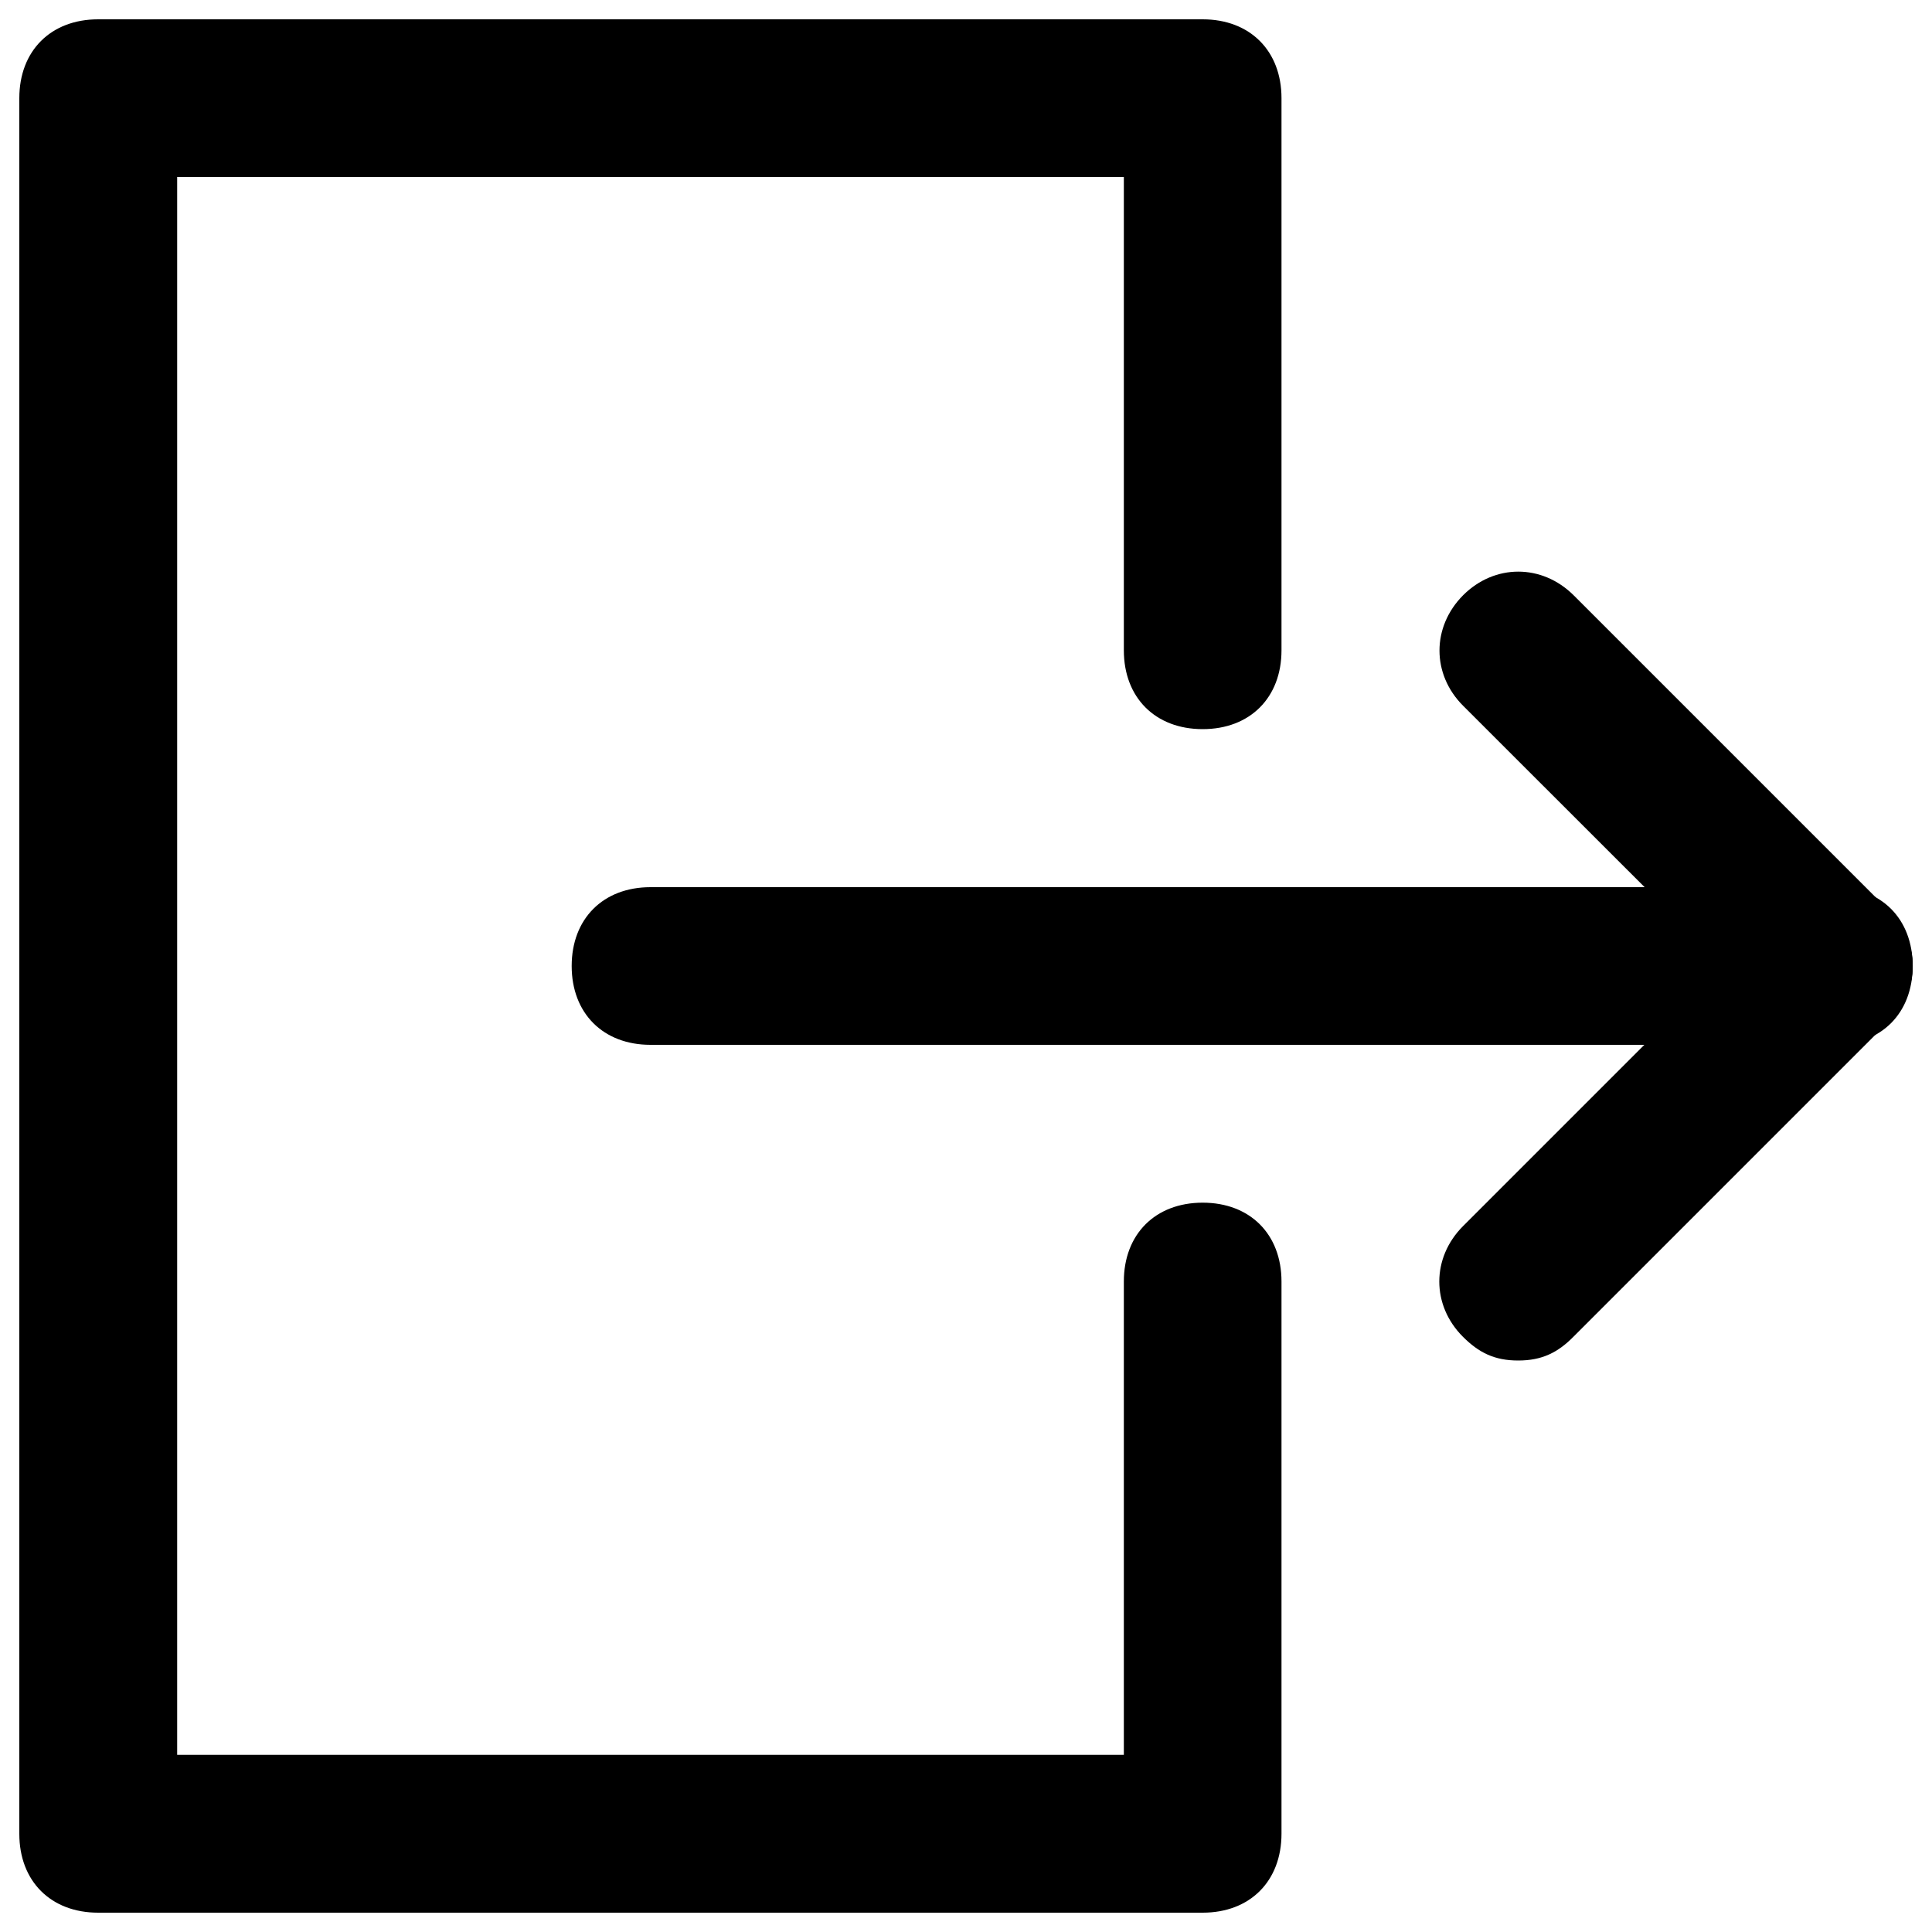
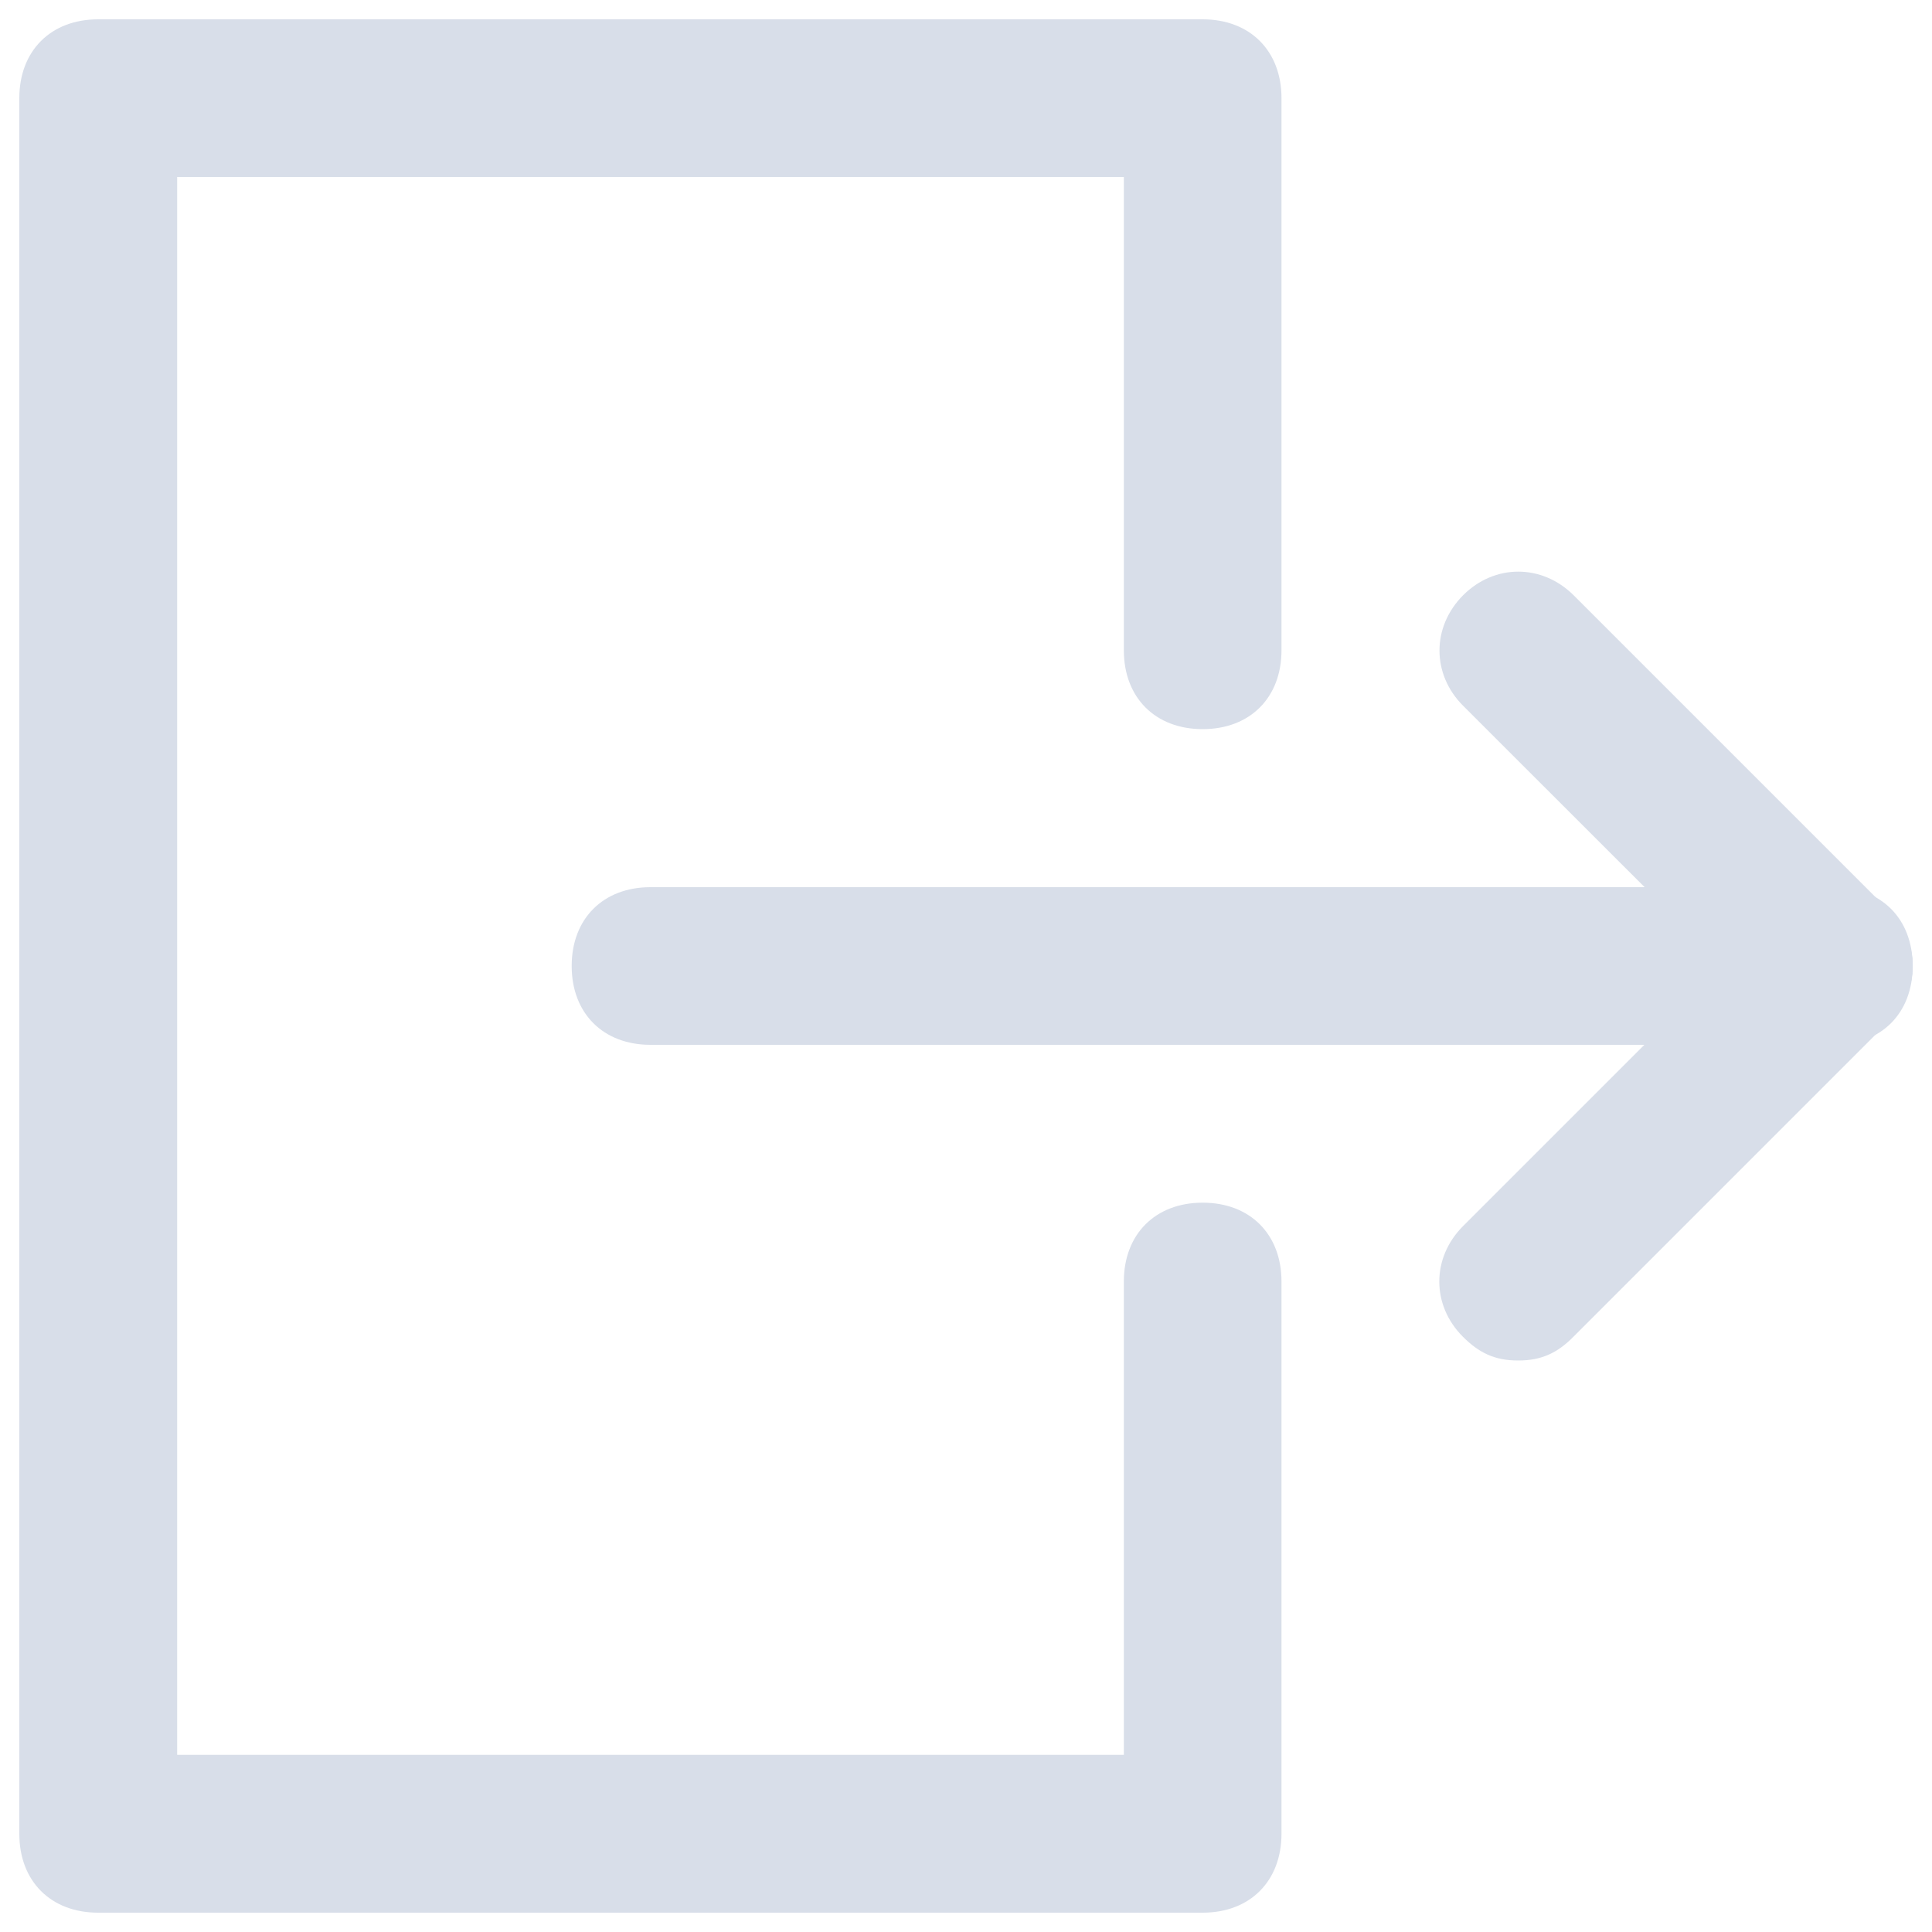
<svg xmlns="http://www.w3.org/2000/svg" version="1.1" x="0px" y="0px" viewBox="0 0 1000 1000" enable-background="new 0 0 1000 1000" xml:space="preserve">
  <g>
-     <path d="M622.5,990H50.8C26.3,990,10,973.7,10,949.2V50.8C10,26.3,26.3,10,50.8,10h571.7c24.5,0,40.8,16.3,40.8,40.8v285.8c0,24.5-16.3,40.8-40.8,40.8s-40.8-16.3-40.8-40.8v-245h-490v816.7h490v-245c0-24.5,16.3-40.8,40.8-40.8s40.8,16.3,40.8,40.8v285.8C663.3,973.7,647,990,622.5,990z" />
-     <path d="M949.2,540.8H336.7c-24.5,0-40.8-16.3-40.8-40.8c0-24.5,16.3-40.8,40.8-40.8h612.5c24.5,0,40.8,16.3,40.8,40.8C990,524.5,973.7,540.8,949.2,540.8z" />
-     <path d="M949.2,540.8c-12.3,0-20.4-4.1-28.6-12.3L757.3,365.3c-16.3-16.3-16.3-40.8,0-57.2c16.3-16.3,40.8-16.3,57.2,0l163.3,163.3c16.3,16.3,16.3,40.8,0,57.2C969.6,536.8,961.4,540.8,949.2,540.8z" />
-     <path d="M785.8,704.2c-12.3,0-20.4-4.1-28.6-12.3c-16.3-16.3-16.3-40.8,0-57.2l163.3-163.3c16.3-16.3,40.8-16.3,57.2,0c16.3,16.3,16.3,40.8,0,57.2L814.4,691.9C806.3,700.1,798.1,704.2,785.8,704.2z" />
+     <path fill="#d8dee9" d="M622.5,990H50.8C26.3,990,10,973.7,10,949.2V50.8C10,26.3,26.3,10,50.8,10h571.7c24.5,0,40.8,16.3,40.8,40.8v285.8c0,24.5-16.3,40.8-40.8,40.8s-40.8-16.3-40.8-40.8v-245h-490v816.7h490v-245c0-24.5,16.3-40.8,40.8-40.8s40.8,16.3,40.8,40.8v285.8C663.3,973.7,647,990,622.5,990z" />
+     <path fill="#d8dee9" d="M949.2,540.8H336.7c-24.5,0-40.8-16.3-40.8-40.8c0-24.5,16.3-40.8,40.8-40.8h612.5c24.5,0,40.8,16.3,40.8,40.8C990,524.5,973.7,540.8,949.2,540.8z" />
+     <path fill="#d8dee9" d="M949.2,540.8c-12.3,0-20.4-4.1-28.6-12.3L757.3,365.3c-16.3-16.3-16.3-40.8,0-57.2c16.3-16.3,40.8-16.3,57.2,0l163.3,163.3c16.3,16.3,16.3,40.8,0,57.2C969.6,536.8,961.4,540.8,949.2,540.8z" />
+     <path fill="#d8dee9" d="M785.8,704.2c-12.3,0-20.4-4.1-28.6-12.3c-16.3-16.3-16.3-40.8,0-57.2l163.3-163.3c16.3-16.3,40.8-16.3,57.2,0c16.3,16.3,16.3,40.8,0,57.2L814.4,691.9C806.3,700.1,798.1,704.2,785.8,704.2z" />
  </g>
</svg>
